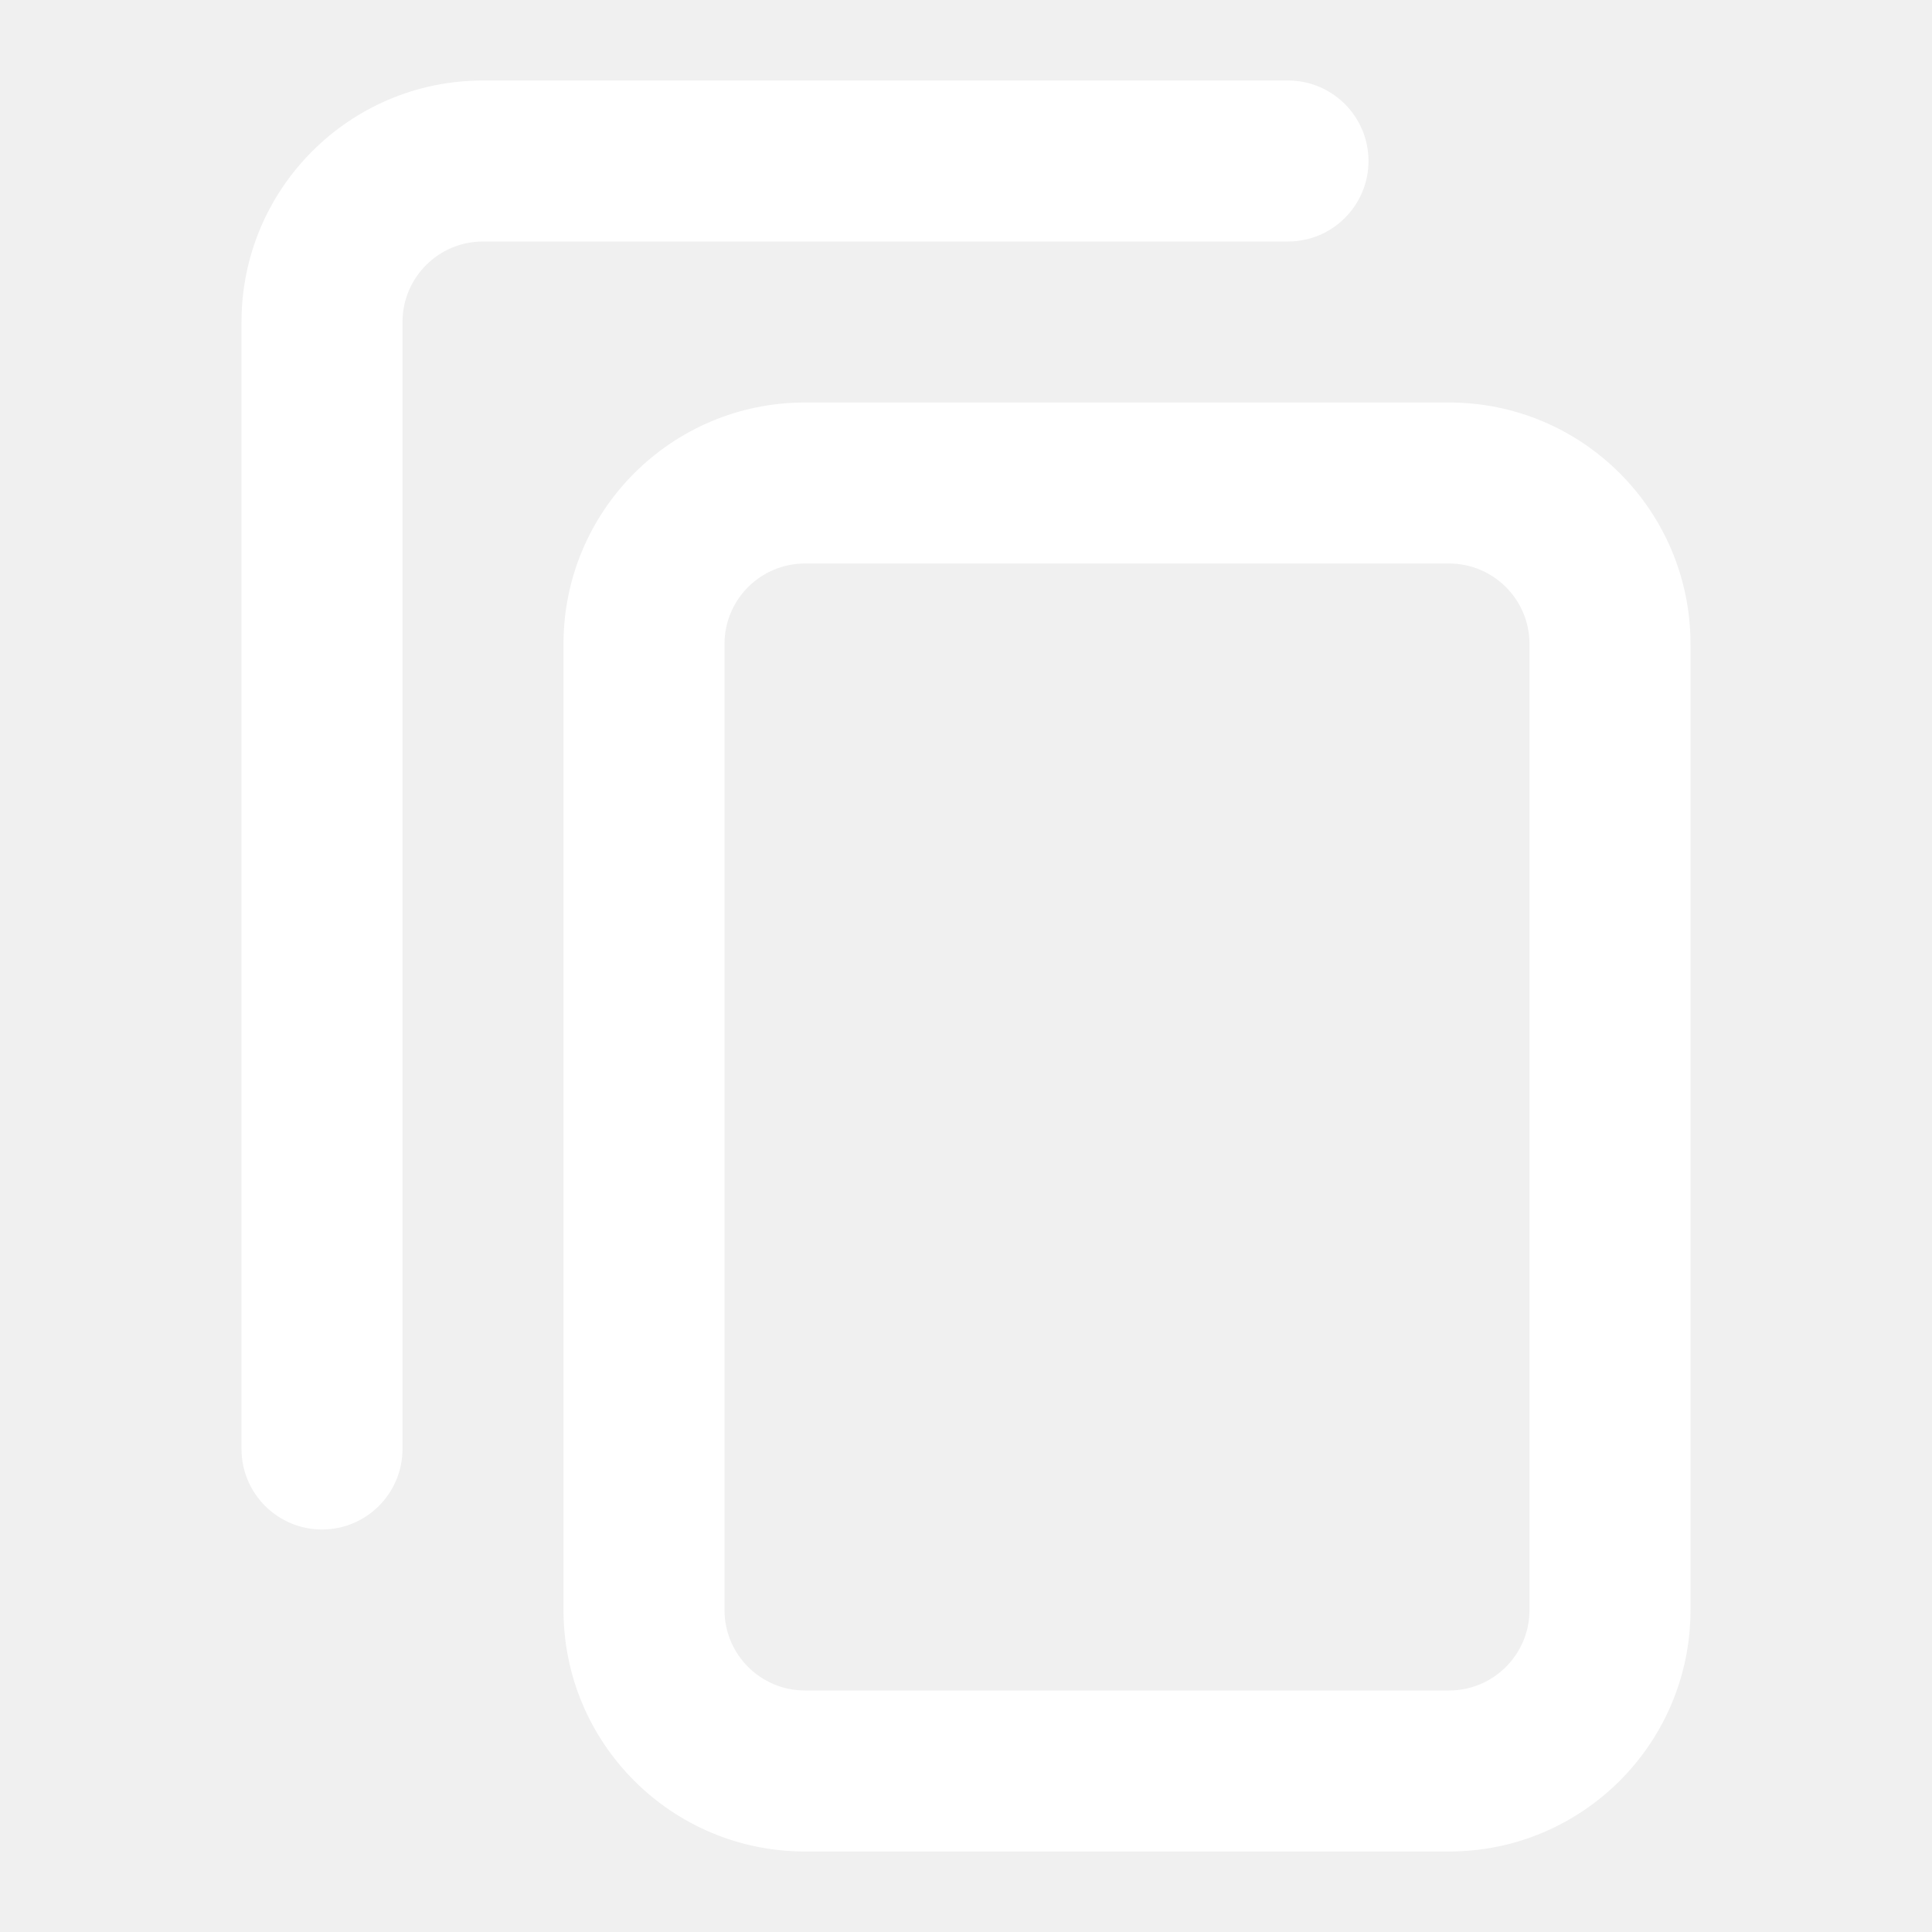
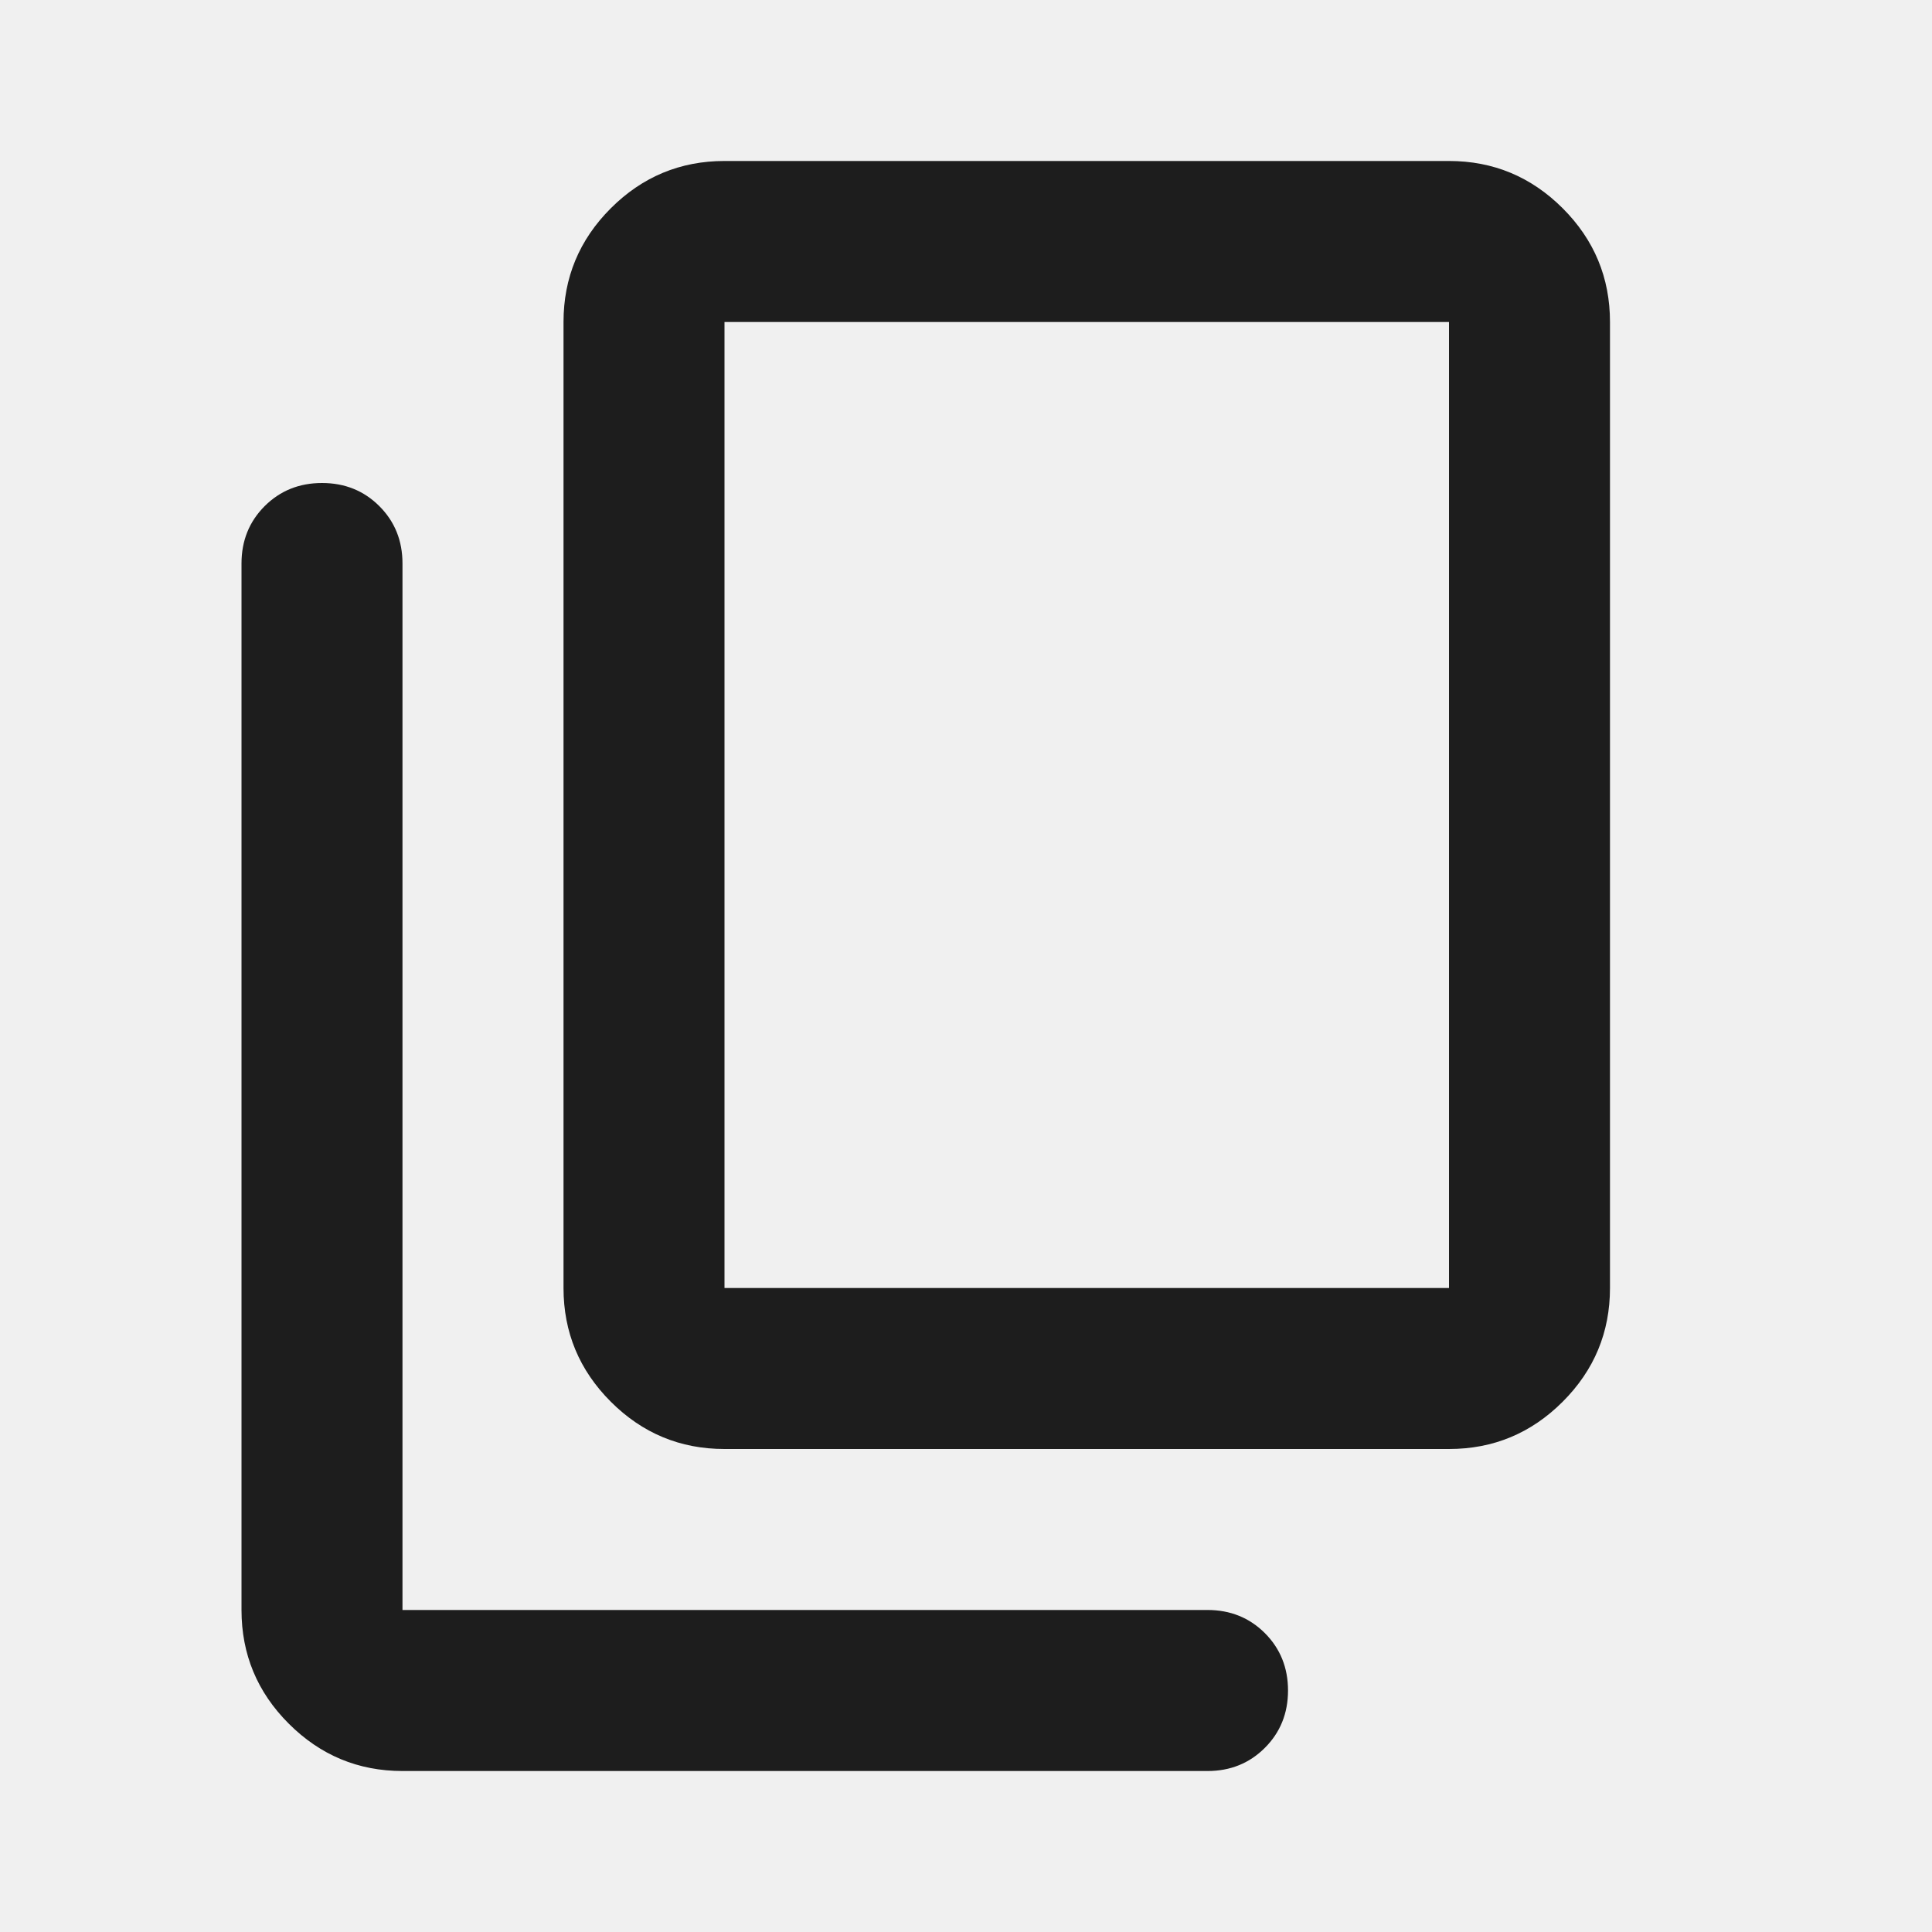
- <svg xmlns="http://www.w3.org/2000/svg" width="30" height="30" viewBox="0 0 30 30" fill="none">
-   <path fill-rule="evenodd" clip-rule="evenodd" d="M26.25 10C26.25 7.929 24.571 6.25 22.5 6.25H12.5C10.429 6.25 8.75 7.929 8.75 10V25C8.75 27.071 10.429 28.75 12.5 28.75H22.5C24.571 28.75 26.25 27.071 26.25 25V10ZM23.75 10C23.75 9.31 23.19 8.75 22.5 8.75H12.5C11.81 8.75 11.25 9.31 11.25 10V25C11.25 25.69 11.81 26.25 12.5 26.25H22.5C23.19 26.25 23.75 25.69 23.75 25V10Z" fill="white" />
-   <path d="M7.5 3.75H20C20.69 3.75 21.25 3.19 21.25 2.5C21.25 1.81 20.69 1.25 20 1.25H7.5C5.429 1.25 3.75 2.929 3.75 5V22.5C3.75 23.19 4.31 23.75 5 23.75C5.69 23.75 6.25 23.19 6.25 22.5V5C6.25 4.31 6.81 3.75 7.5 3.75Z" fill="white" />
+ <svg xmlns="http://www.w3.org/2000/svg" width="40" height="40" viewBox="0 0 40 40" fill="none">
+   <path d="M15 30C14.083 30 13.299 29.674 12.646 29.021C11.993 28.368 11.667 27.583 11.667 26.667V6.667C11.667 5.75 11.993 4.965 12.646 4.312C13.299 3.66 14.083 3.333 15 3.333H30C30.917 3.333 31.701 3.66 32.354 4.312C33.007 4.965 33.333 5.75 33.333 6.667V26.667C33.333 27.583 33.007 28.368 32.354 29.021C31.701 29.674 30.917 30 30 30H15ZM15 26.667H30V6.667H15V26.667ZM8.333 36.667C7.417 36.667 6.632 36.34 5.979 35.687C5.326 35.035 5 34.25 5 33.333V11.667C5 11.194 5.16 10.799 5.479 10.479C5.799 10.16 6.194 10 6.667 10C7.139 10 7.535 10.16 7.854 10.479C8.174 10.799 8.333 11.194 8.333 11.667V33.333H25C25.472 33.333 25.868 33.493 26.188 33.812C26.507 34.132 26.667 34.528 26.667 35C26.667 35.472 26.507 35.868 26.188 36.187C25.868 36.507 25.472 36.667 25 36.667H8.333Z" fill="#1D1D1D" />
</svg>
